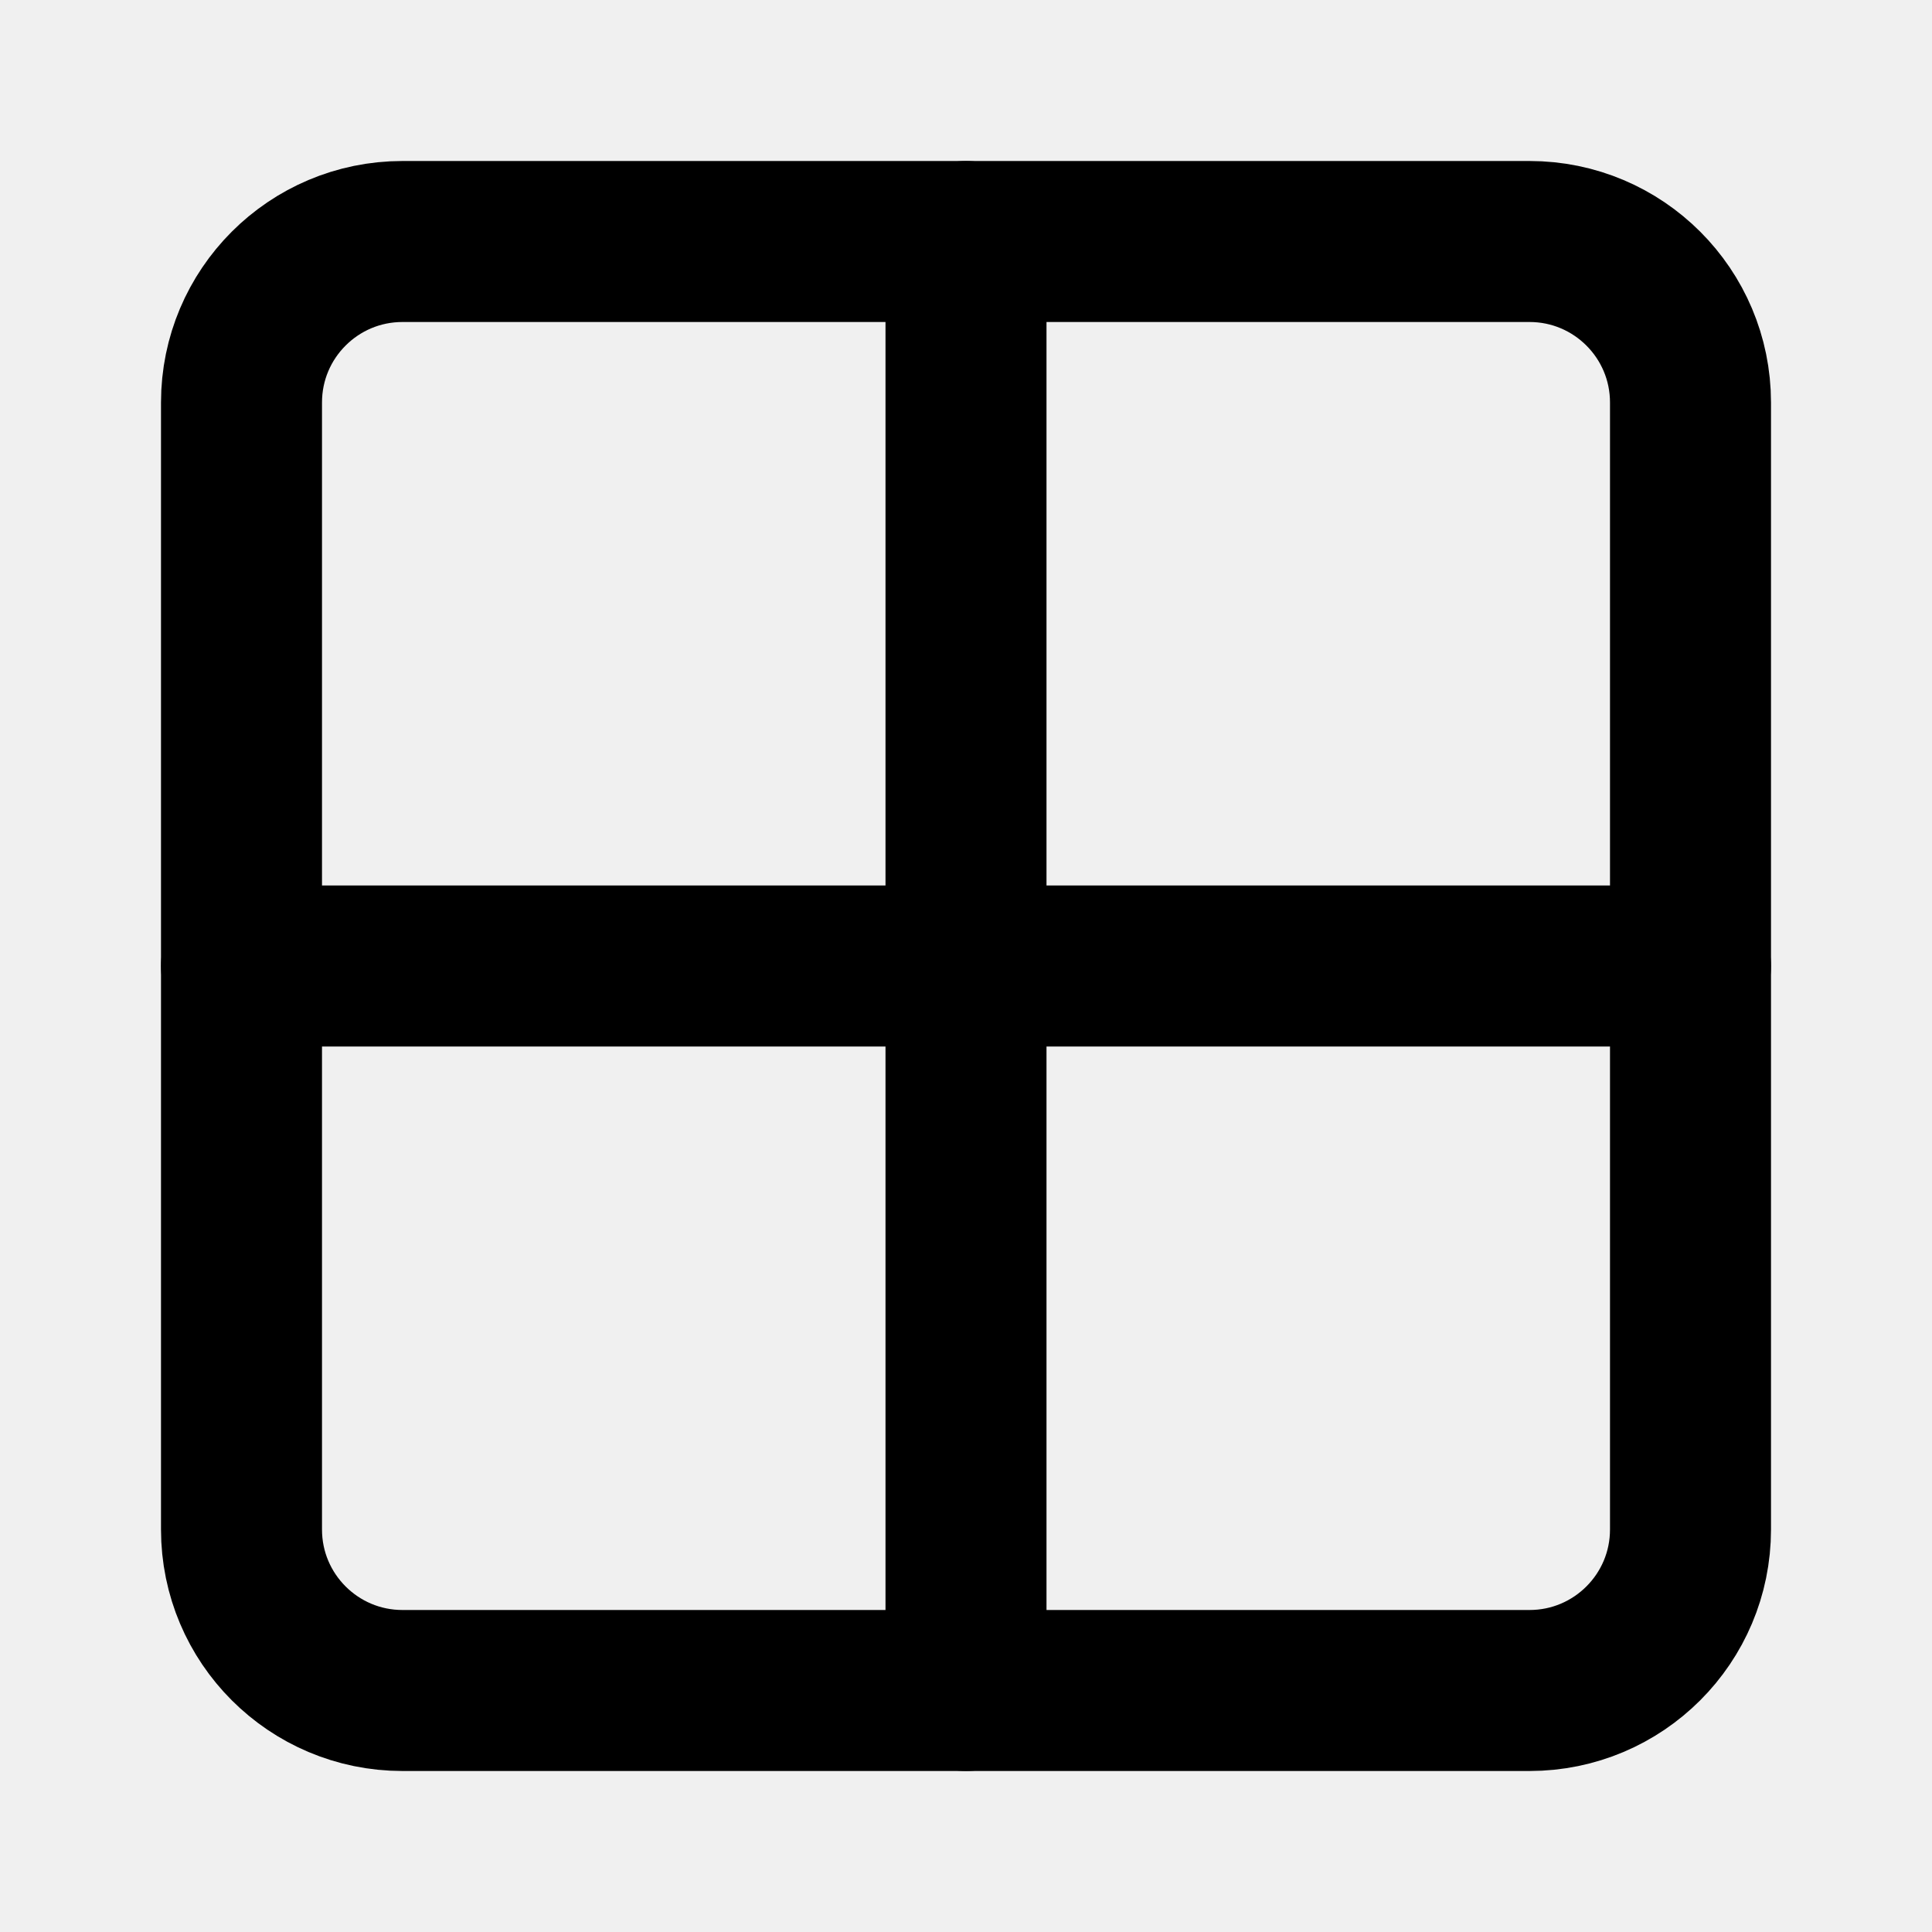
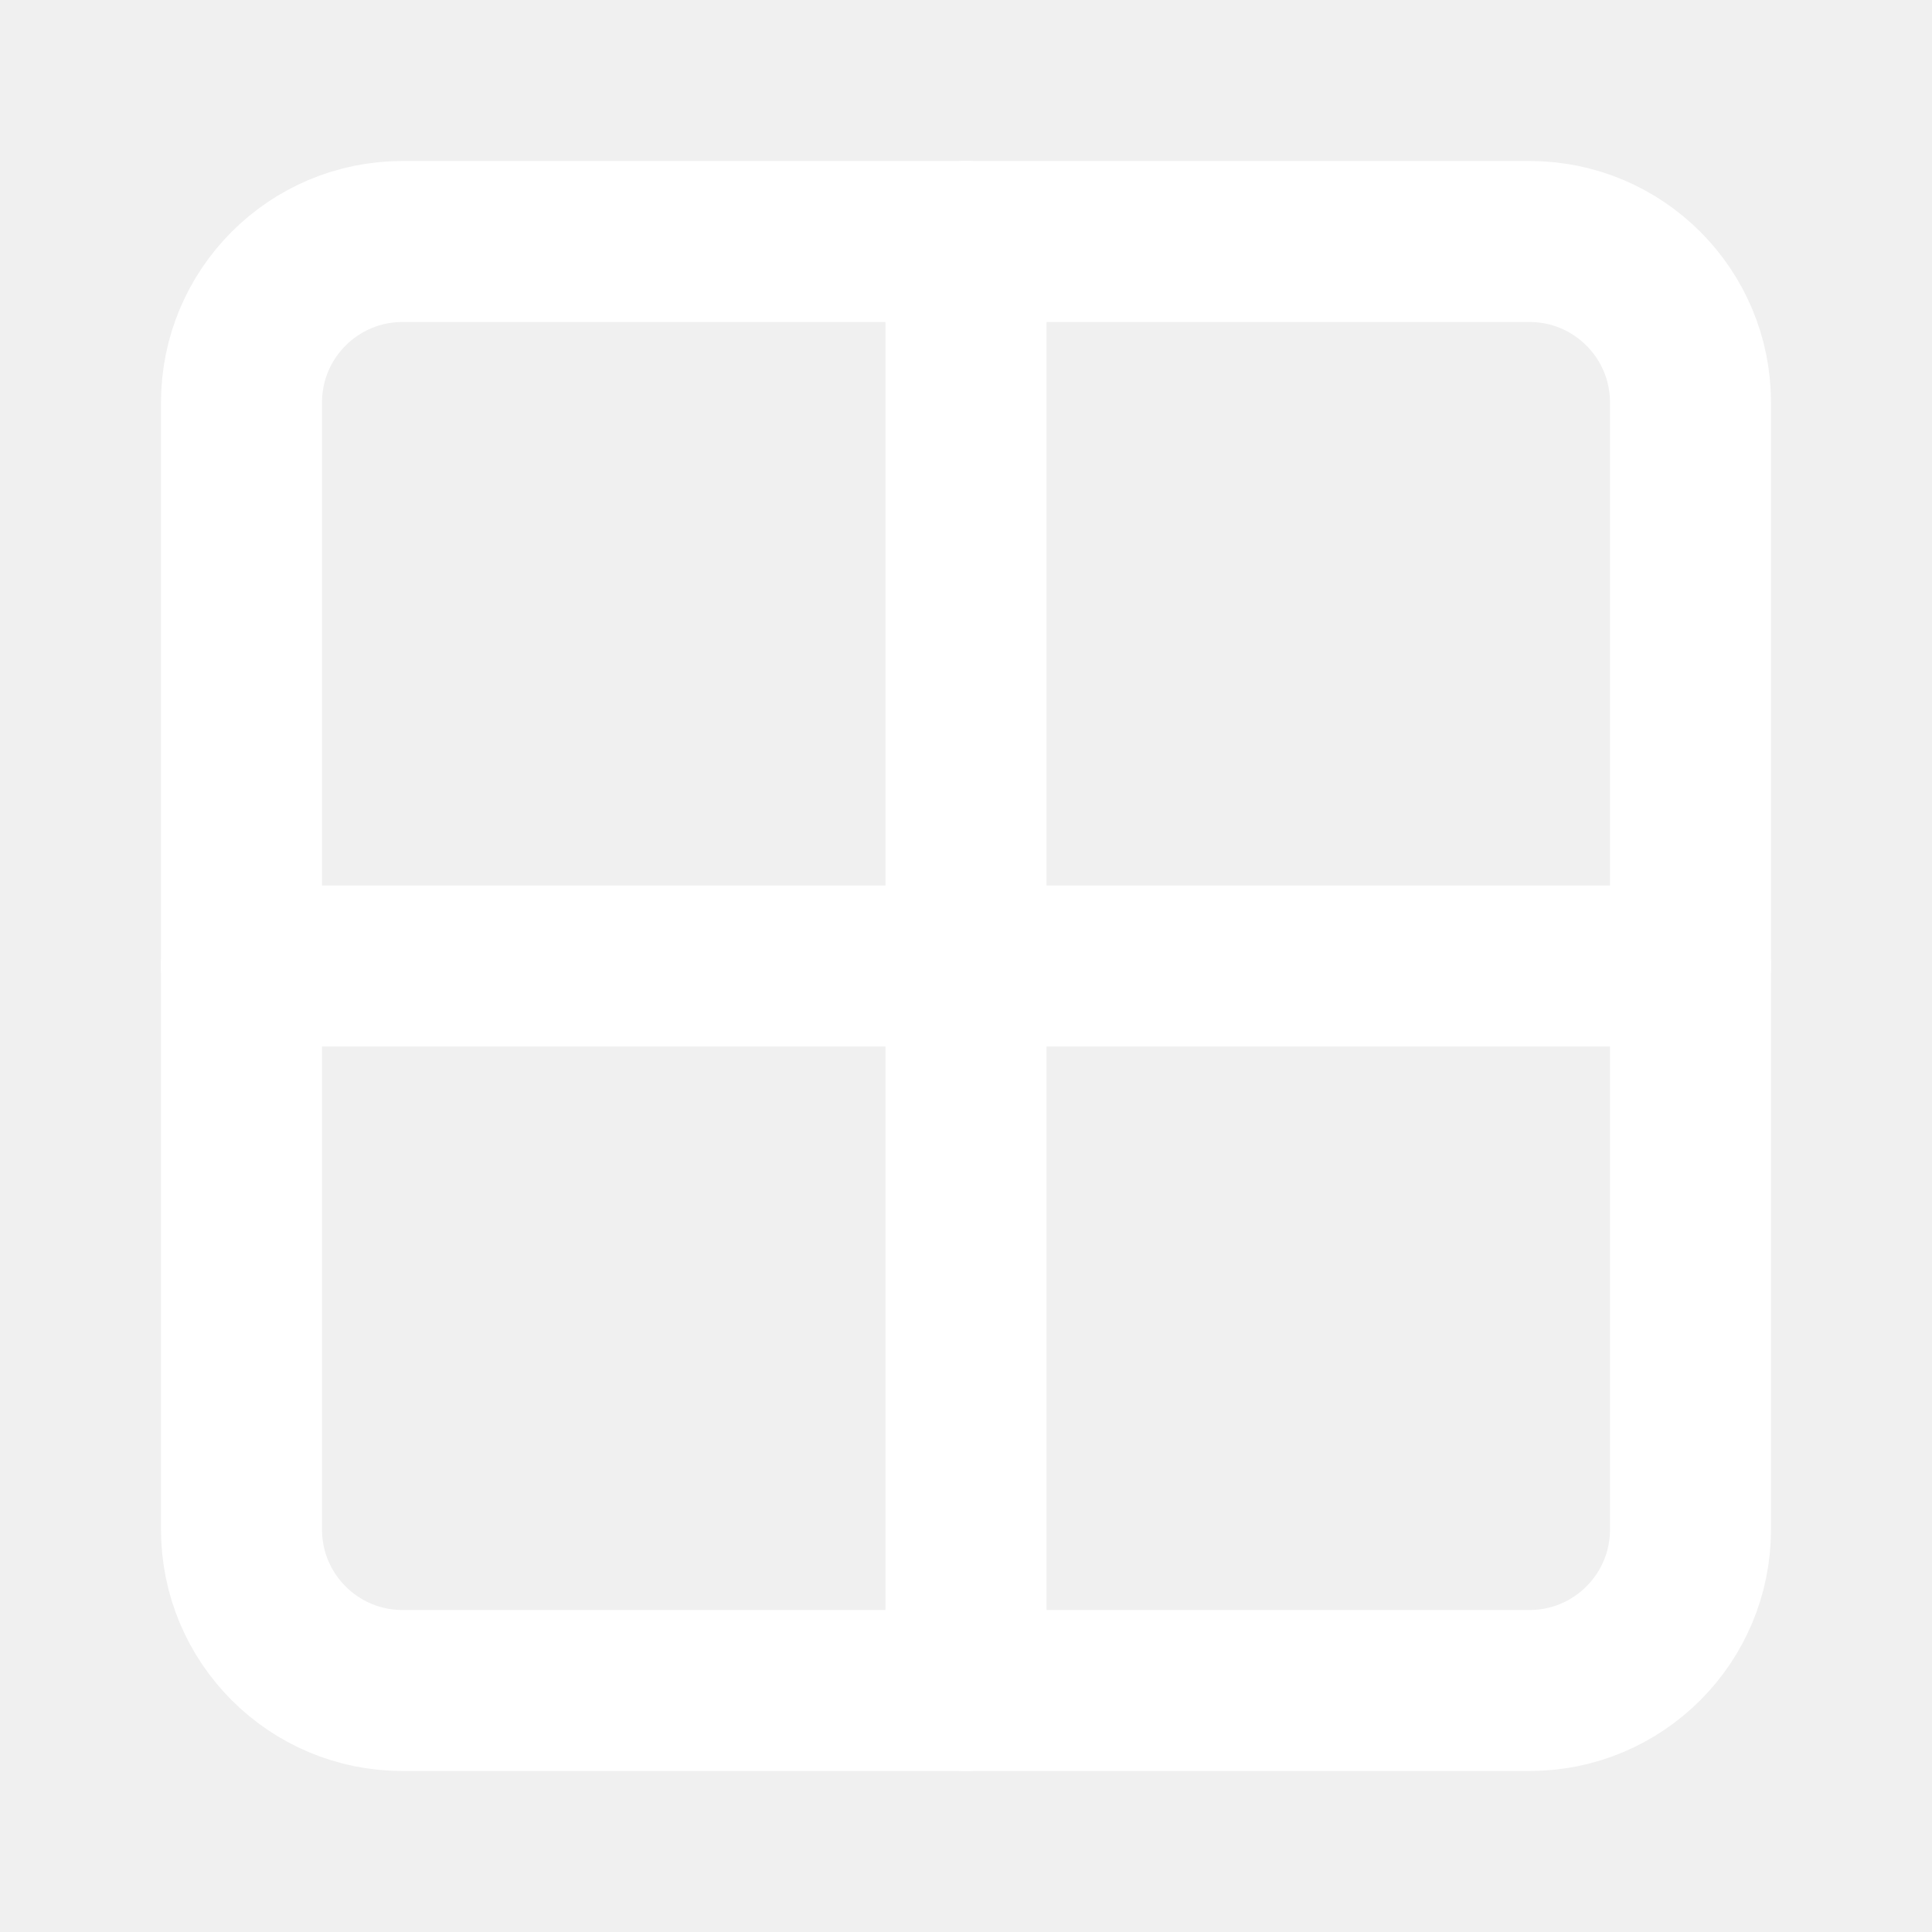
- <svg xmlns="http://www.w3.org/2000/svg" class="lucide lucide-grid-2x2" width="24" height="24" viewBox="0 0 24 24" fill="none" stroke="currentColor" stroke-width="2" stroke-linecap="round" stroke-linejoin="round">
+ <svg xmlns="http://www.w3.org/2000/svg" width="24" height="24" viewBox="0 0 24 24" fill="none" stroke="white" stroke-width="2" stroke-linecap="round" stroke-linejoin="round">
  <path d="M12 3v18" />
  <path d="M3 12h18" />
  <rect x="3" y="3" width="18" height="18" rx="2" />
</svg>
